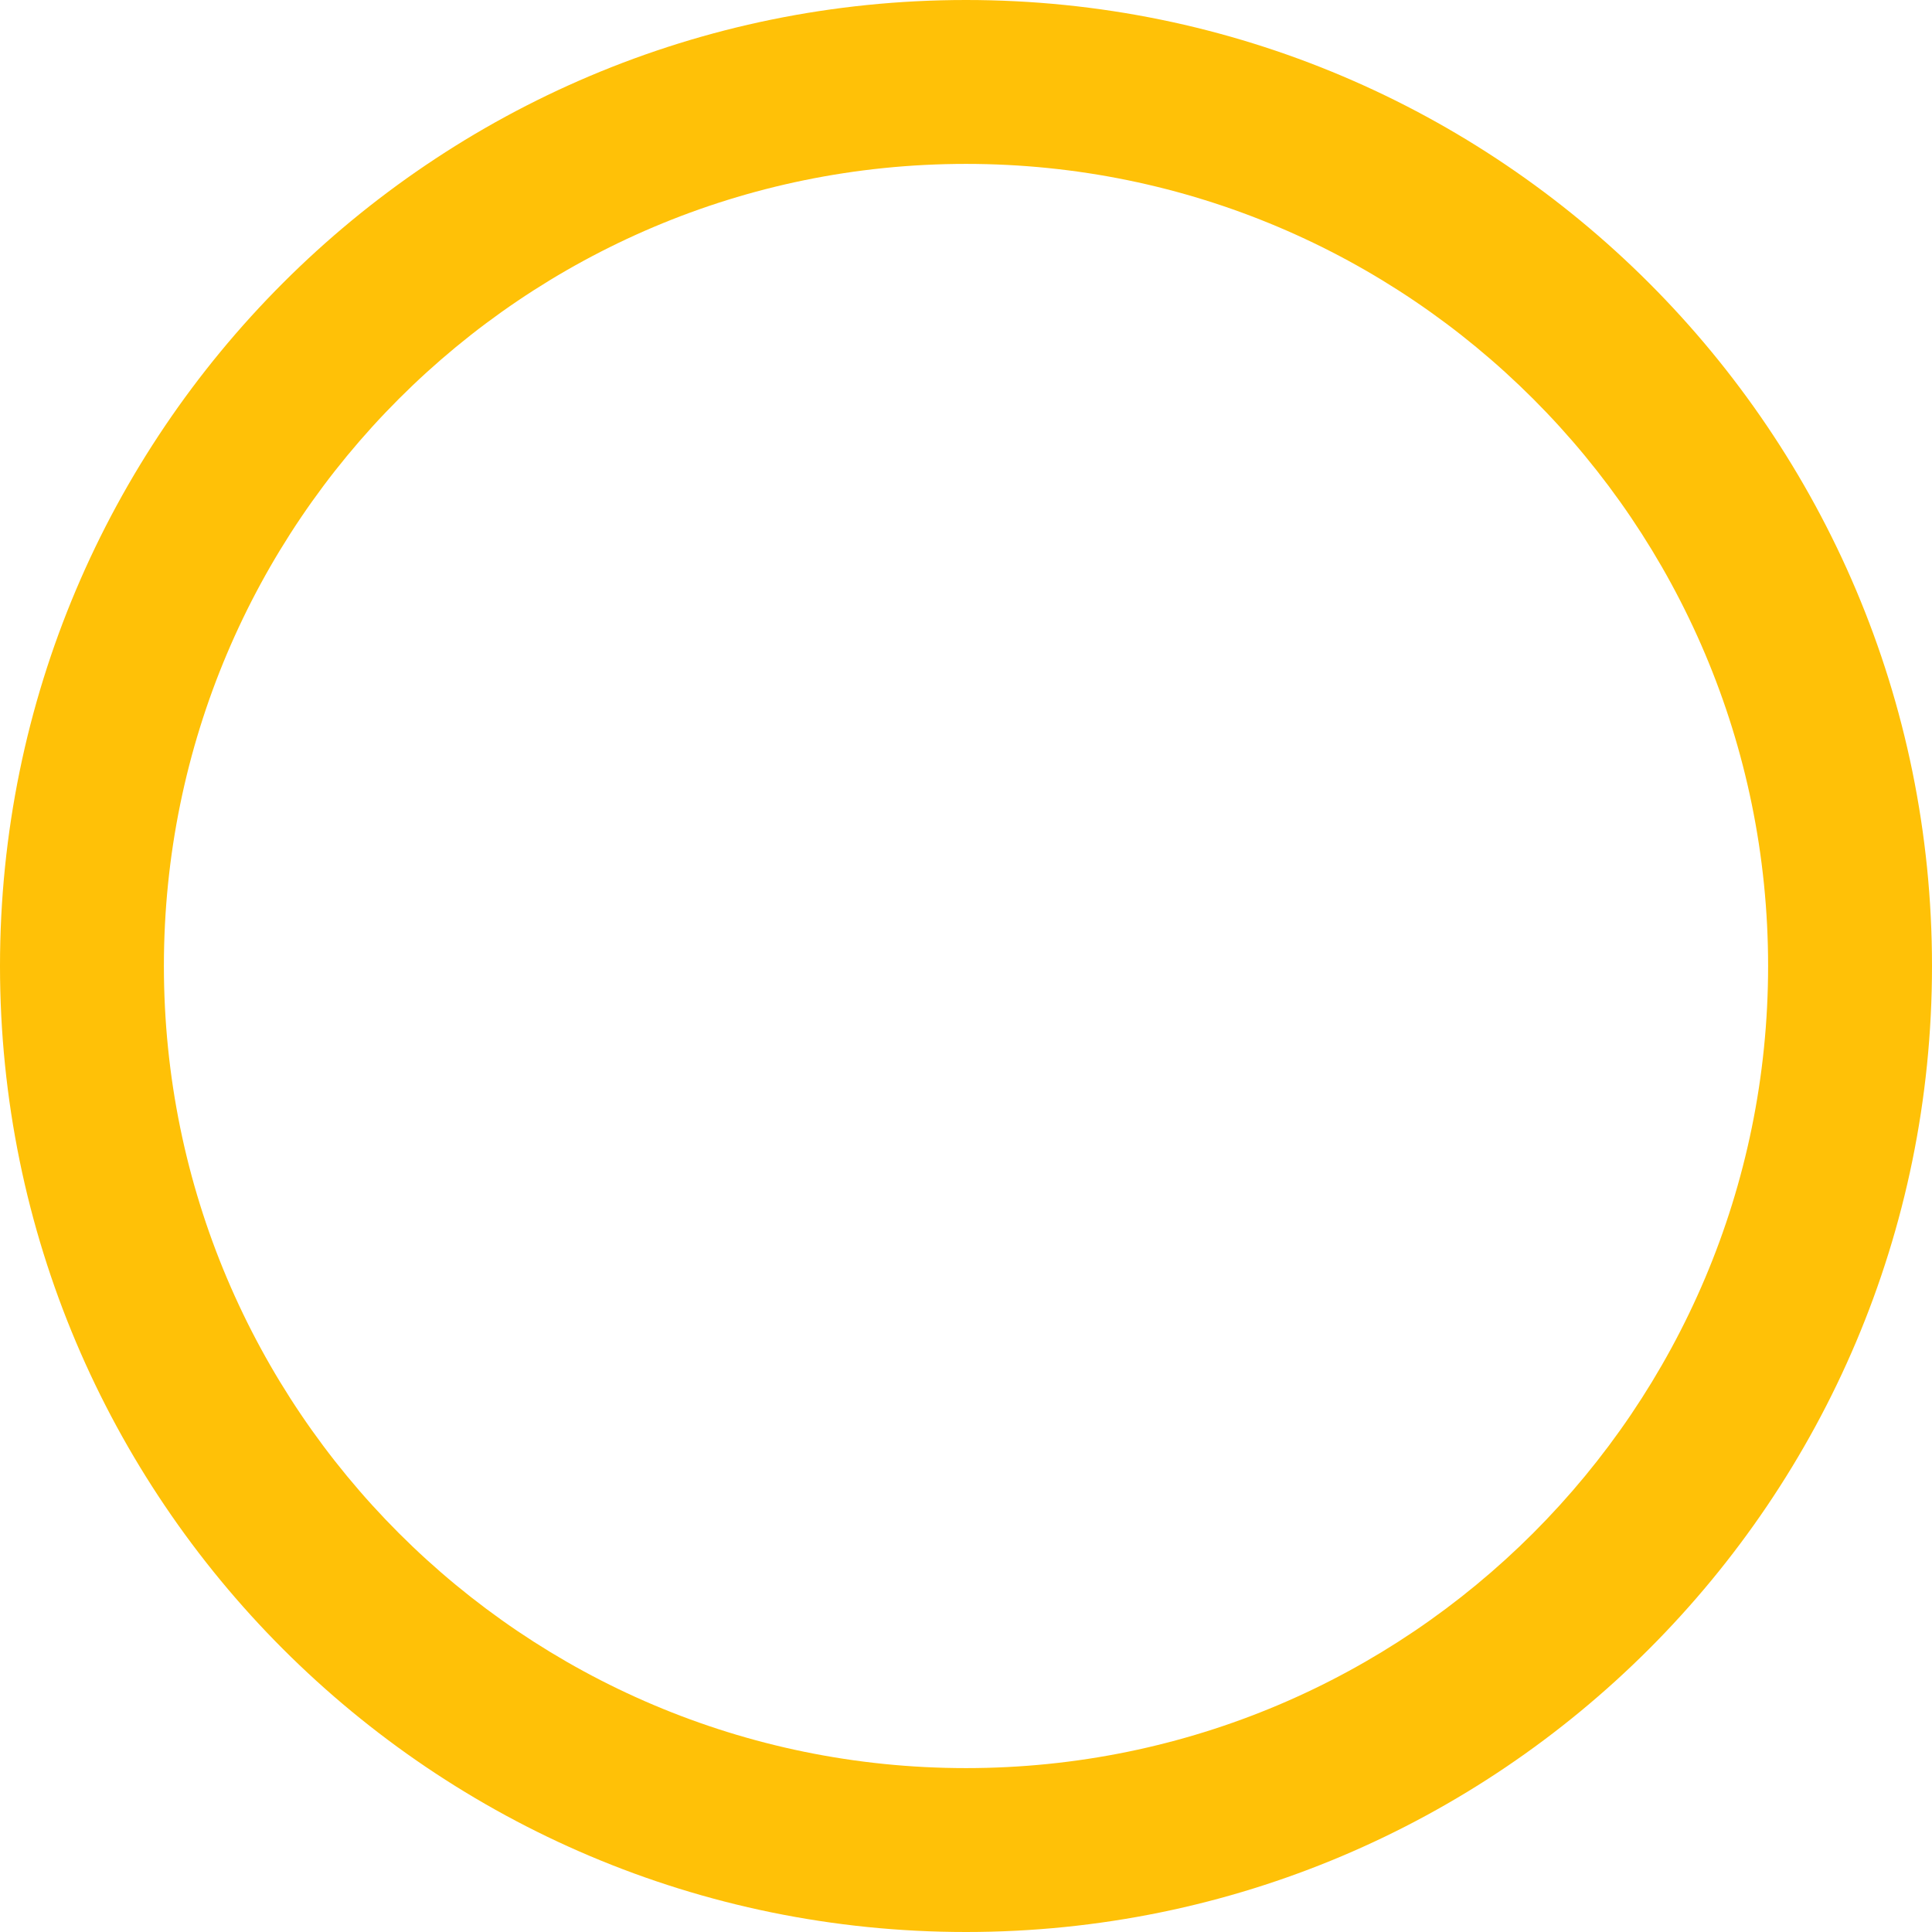
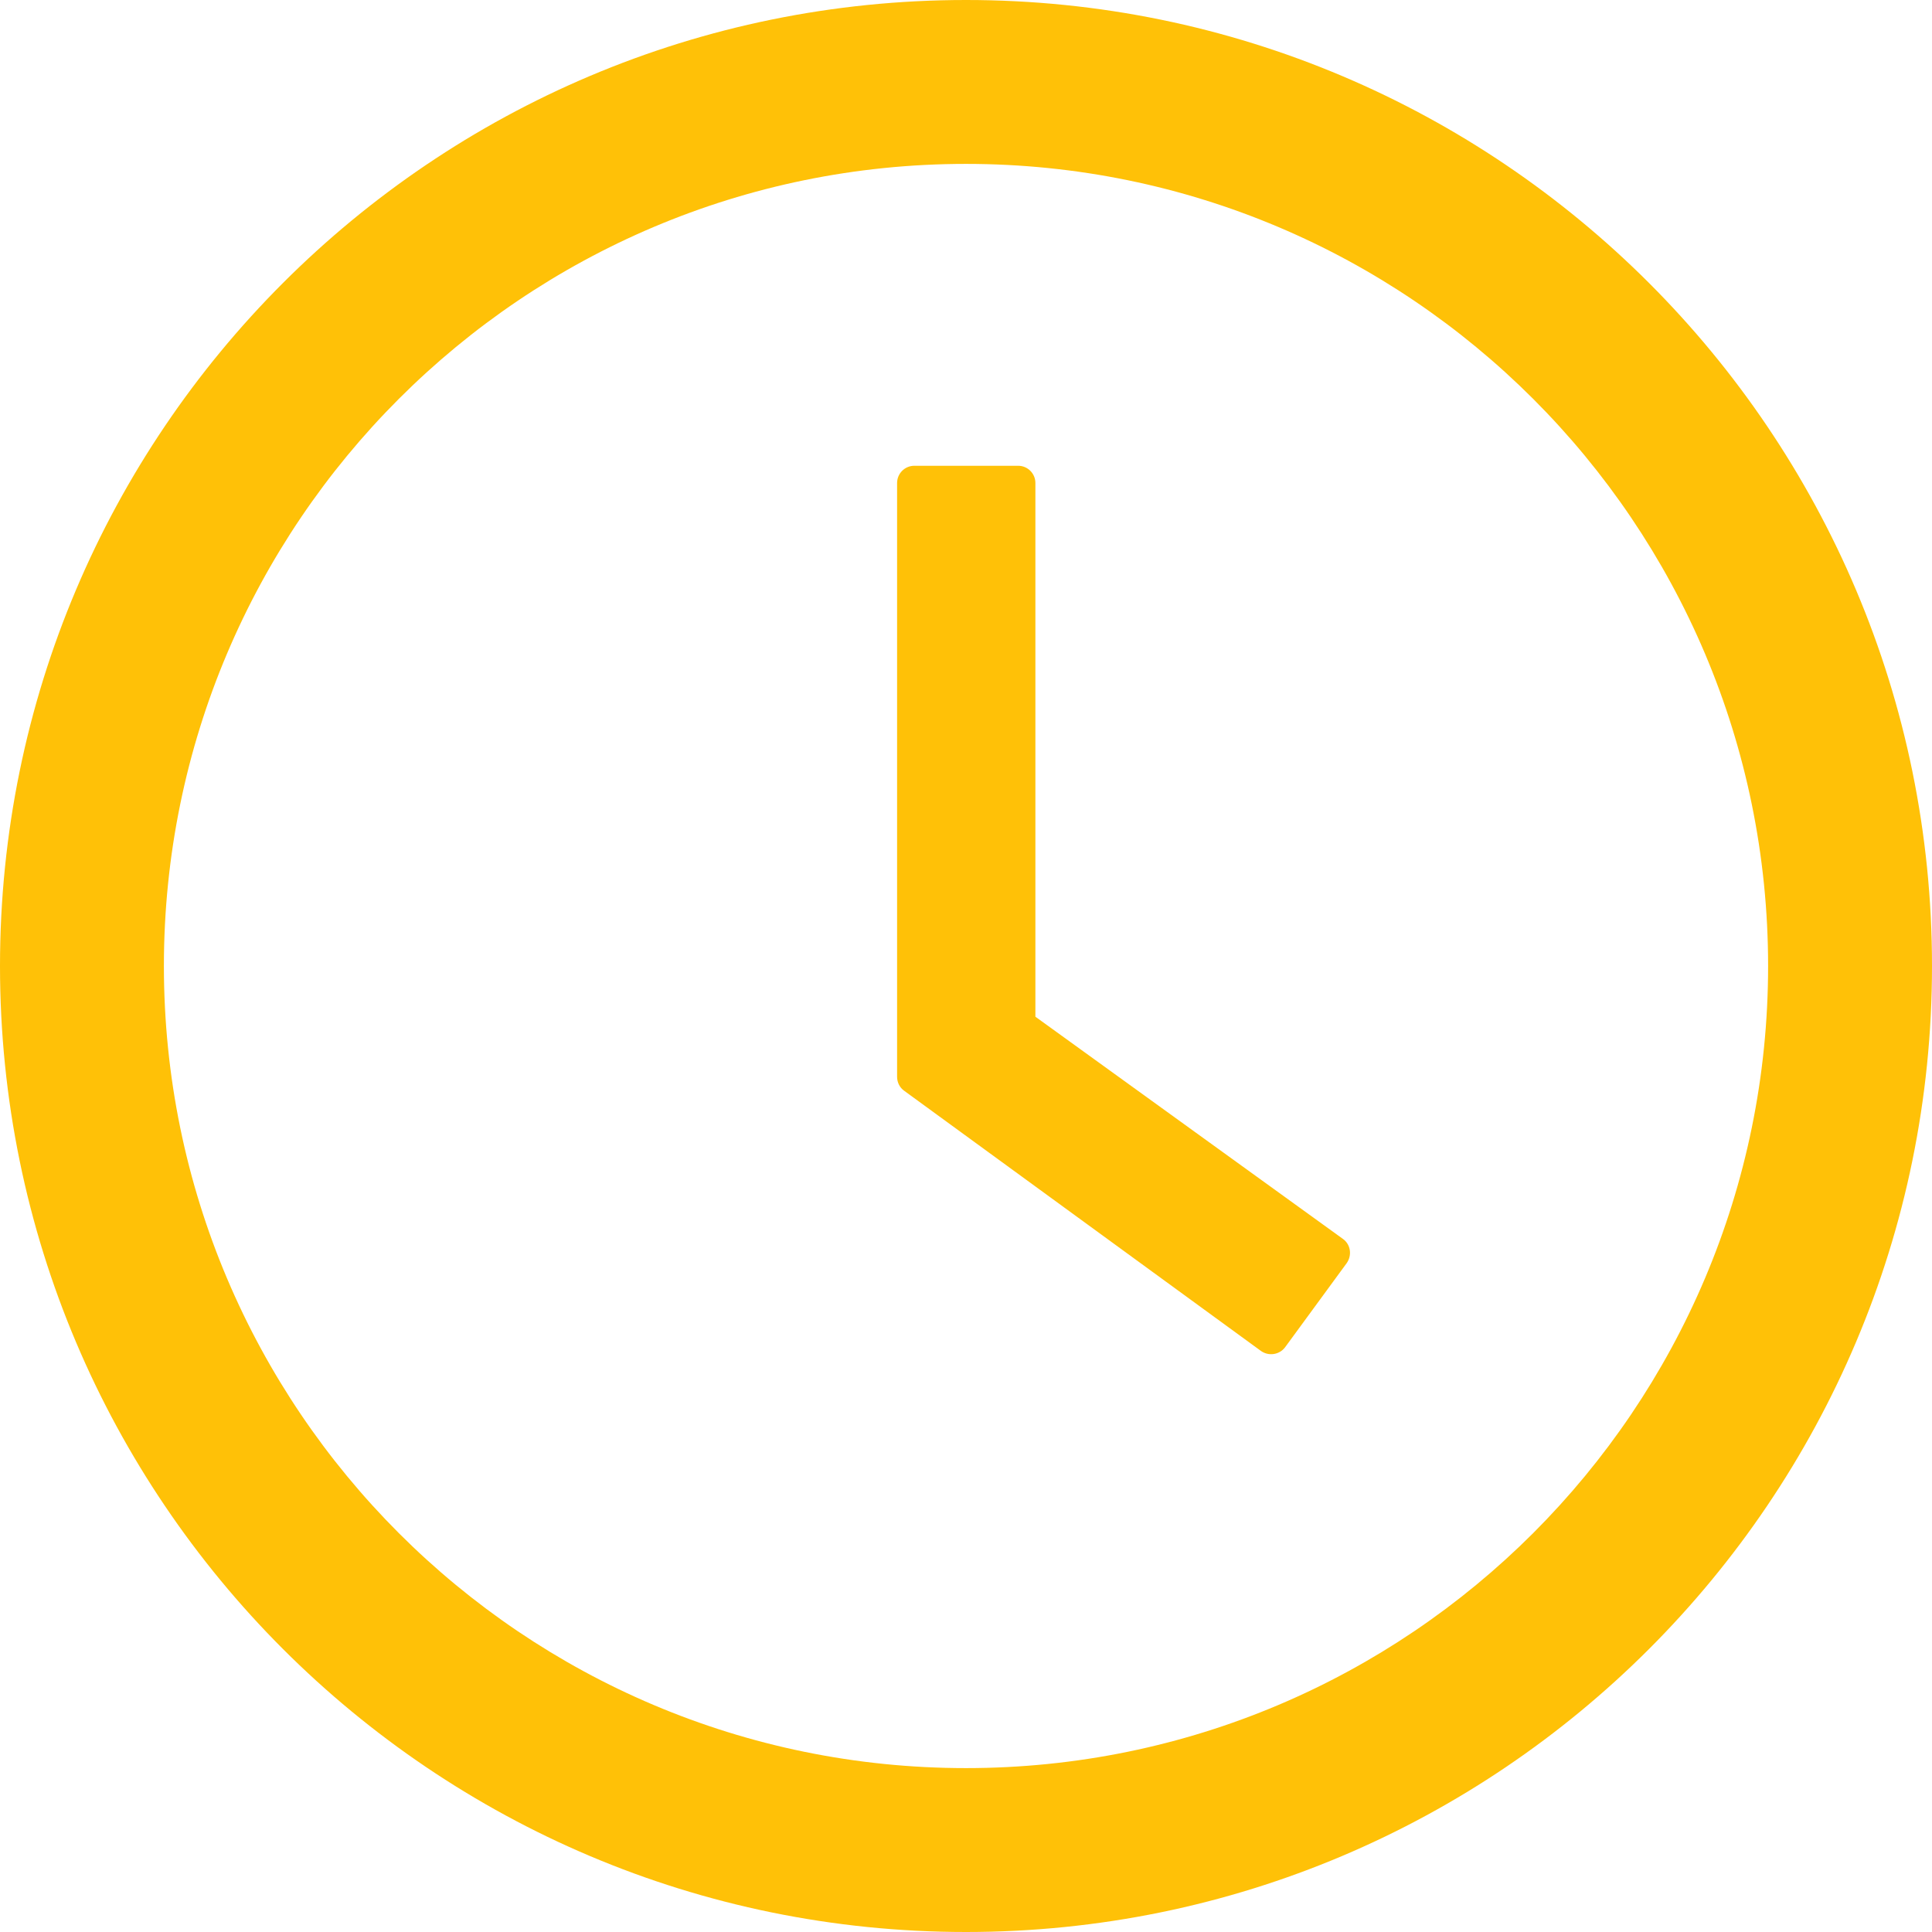
<svg xmlns="http://www.w3.org/2000/svg" width="12" height="12" viewBox="0 0 12 12" fill="none">
  <path d="M6 0C2.687 0 0 2.687 0 6C0 9.313 2.687 12 6 12C9.313 12 12 9.313 12 6C12 2.687 9.313 0 6 0ZM6 10.982C3.249 10.982 1.018 8.751 1.018 6C1.018 3.249 3.249 1.018 6 1.018C8.751 1.018 10.982 3.249 10.982 6C10.982 8.751 8.751 10.982 6 10.982Z" fill="#FFC107" />
+   <path d="M8.341 7.695L6.431 6.315V3C6.431 2.941 6.383 2.893 6.324 2.893H5.679C5.62 2.893 5.572 2.941 5.572 3V6.688C5.572 6.723 5.588 6.755 5.616 6.775L7.832 8.391C7.88 8.425 7.947 8.415 7.982 8.368L8.365 7.845C8.399 7.796 8.389 7.729 8.341 7.695Z" fill="#FFC107" />
</svg>
